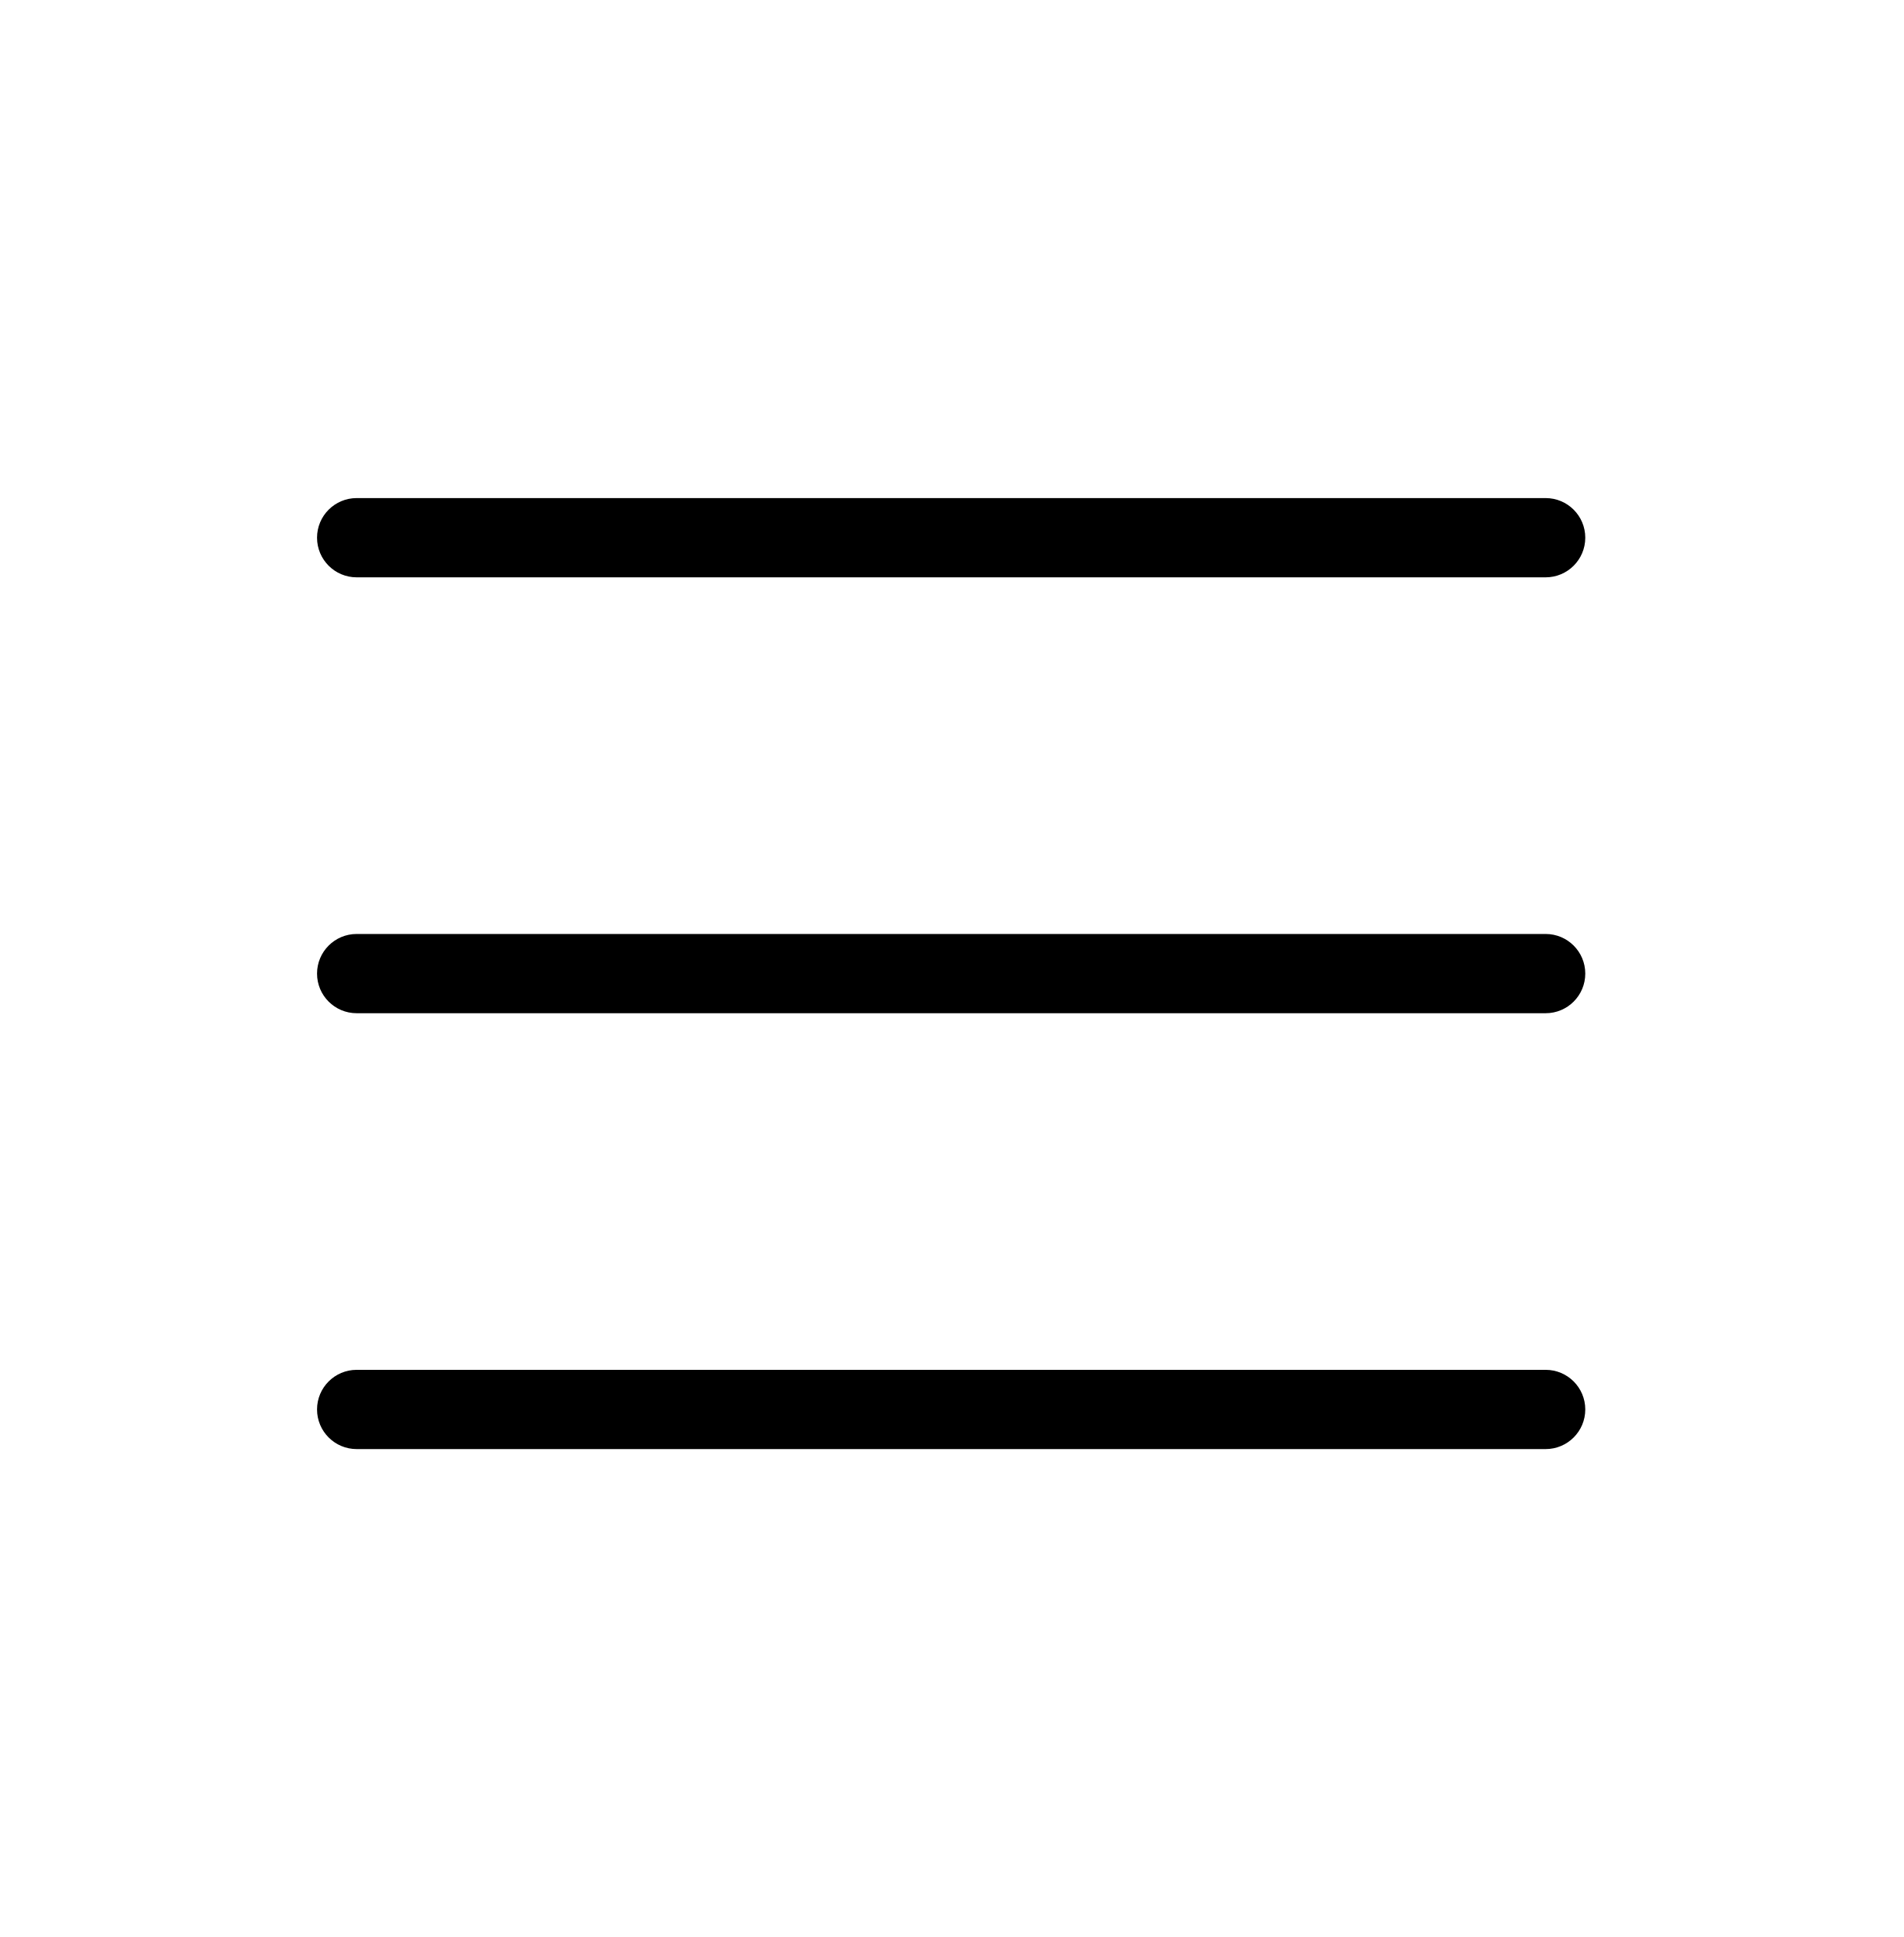
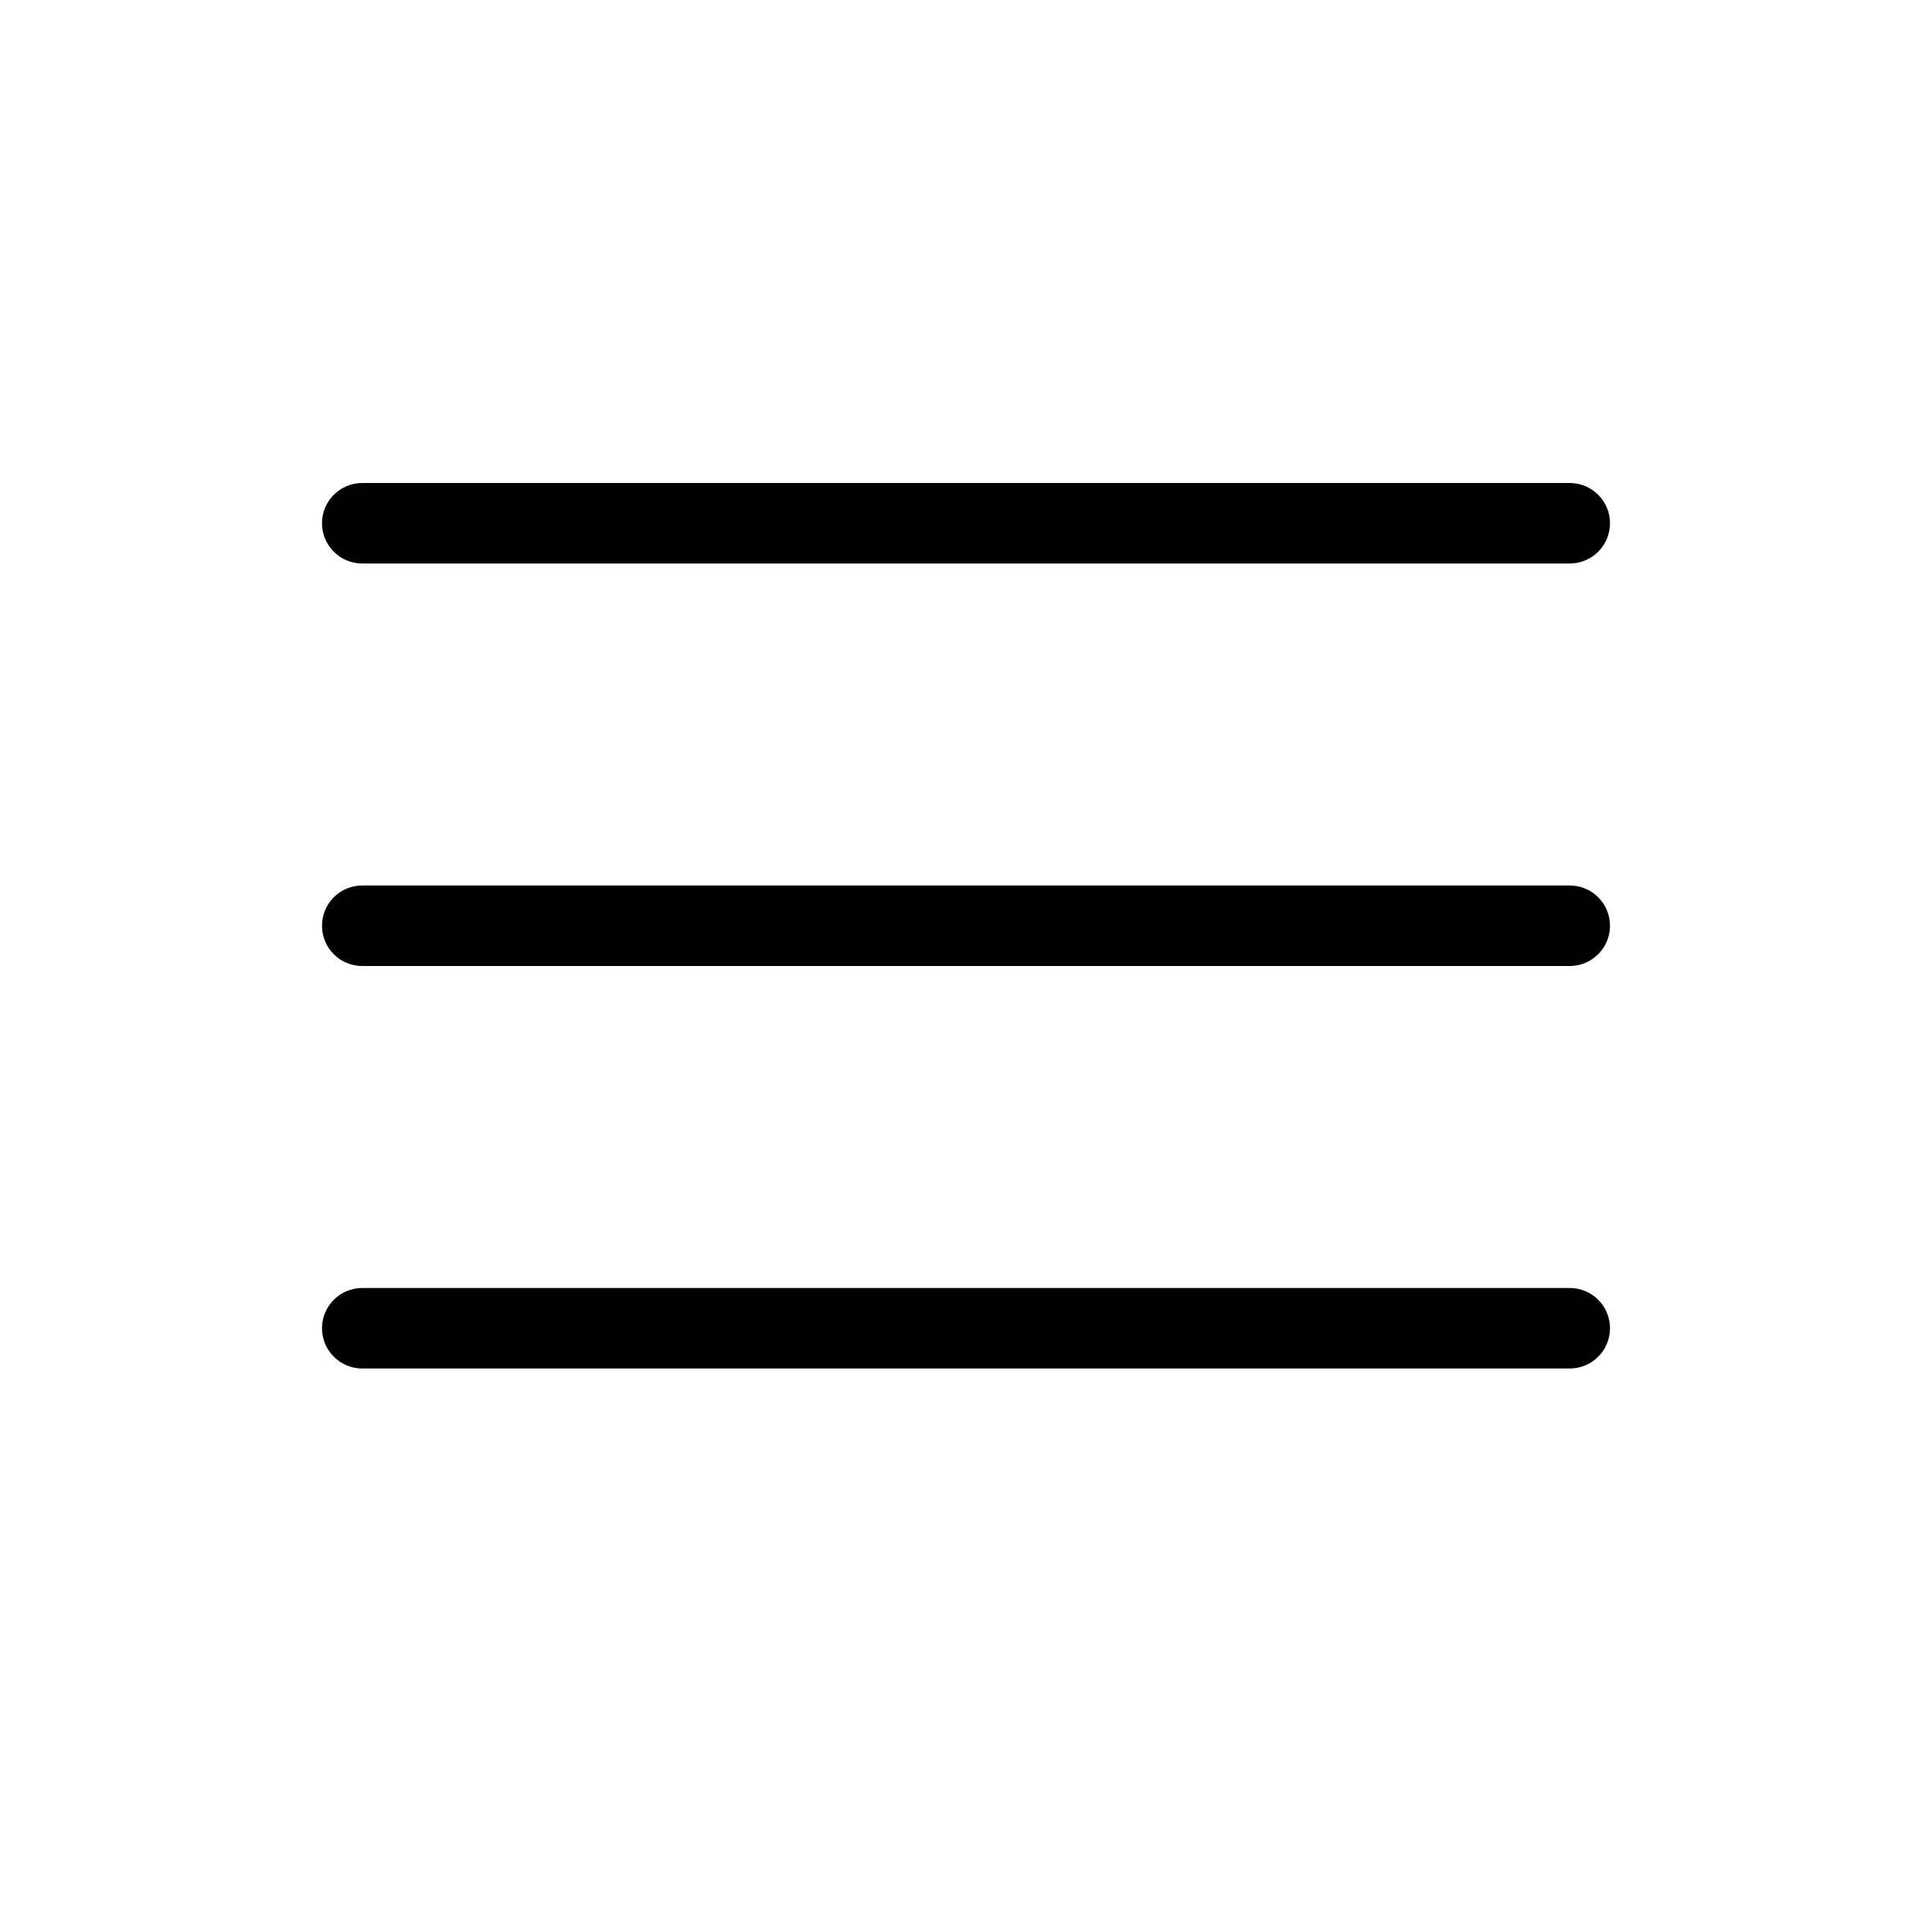
- <svg xmlns="http://www.w3.org/2000/svg" width="56" height="57" viewBox="0 0 56 57" fill="none">
-   <path fill-rule="evenodd" clip-rule="evenodd" d="M9.328 15.823C9.328 15.179 9.85 14.657 10.494 14.657L45.476 14.657C46.12 14.657 46.642 15.179 46.642 15.823C46.642 16.467 46.12 16.989 45.476 16.989L10.494 16.989C9.85 16.989 9.328 16.467 9.328 15.823ZM9.328 28.65C9.328 28.006 9.85 27.484 10.494 27.484L45.476 27.484C46.12 27.484 46.642 28.006 46.642 28.65C46.642 29.294 46.12 29.816 45.476 29.816L10.494 29.816C9.85 29.816 9.328 29.294 9.328 28.65ZM9.328 41.476C9.328 40.832 9.85 40.31 10.494 40.31L45.476 40.31C46.12 40.31 46.642 40.832 46.642 41.476C46.642 42.12 46.12 42.642 45.476 42.642L10.494 42.642C9.85 42.642 9.328 42.12 9.328 41.476Z" fill="currentColor" />
+ <svg xmlns="http://www.w3.org/2000/svg" width="24" height="24" viewBox="0 0 24 24" fill="none">
+   <rect x="4" y="6" width="16" height="1" rx="0.5" fill="currentColor" />
+   <rect x="4" y="11" width="16" height="1" rx="0.5" fill="currentColor" />
+   <rect x="4" y="16" width="16" height="1" rx="0.5" fill="currentColor" />
</svg>
